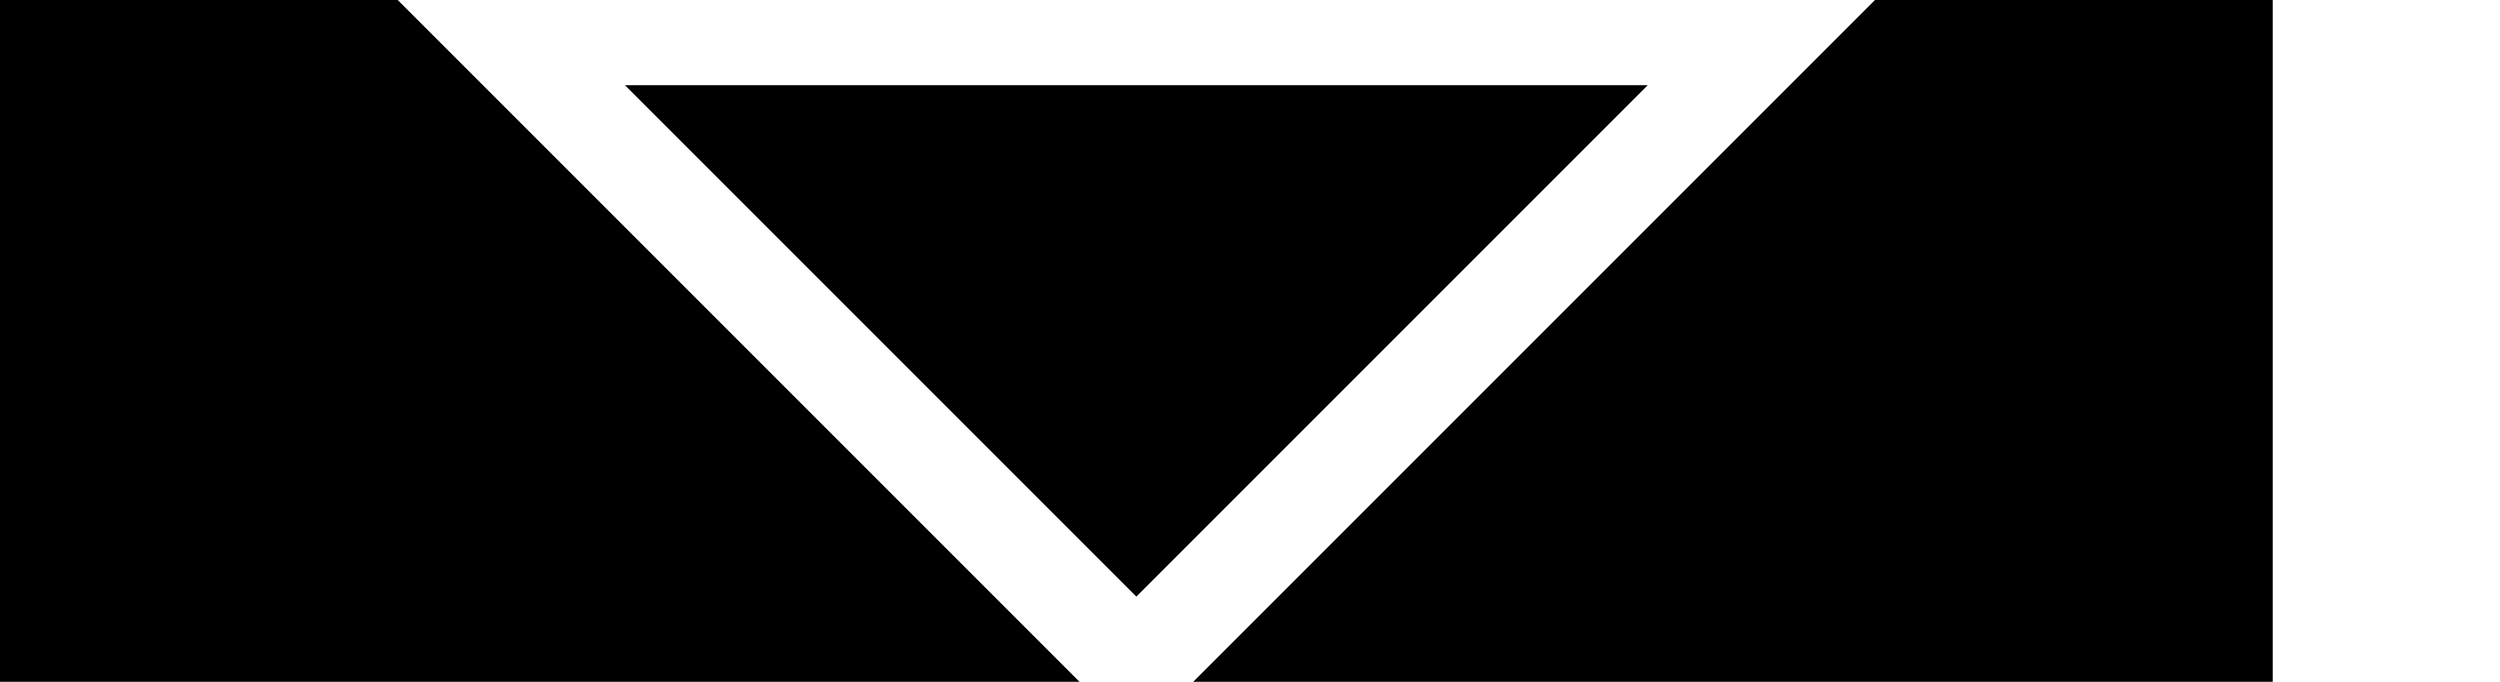
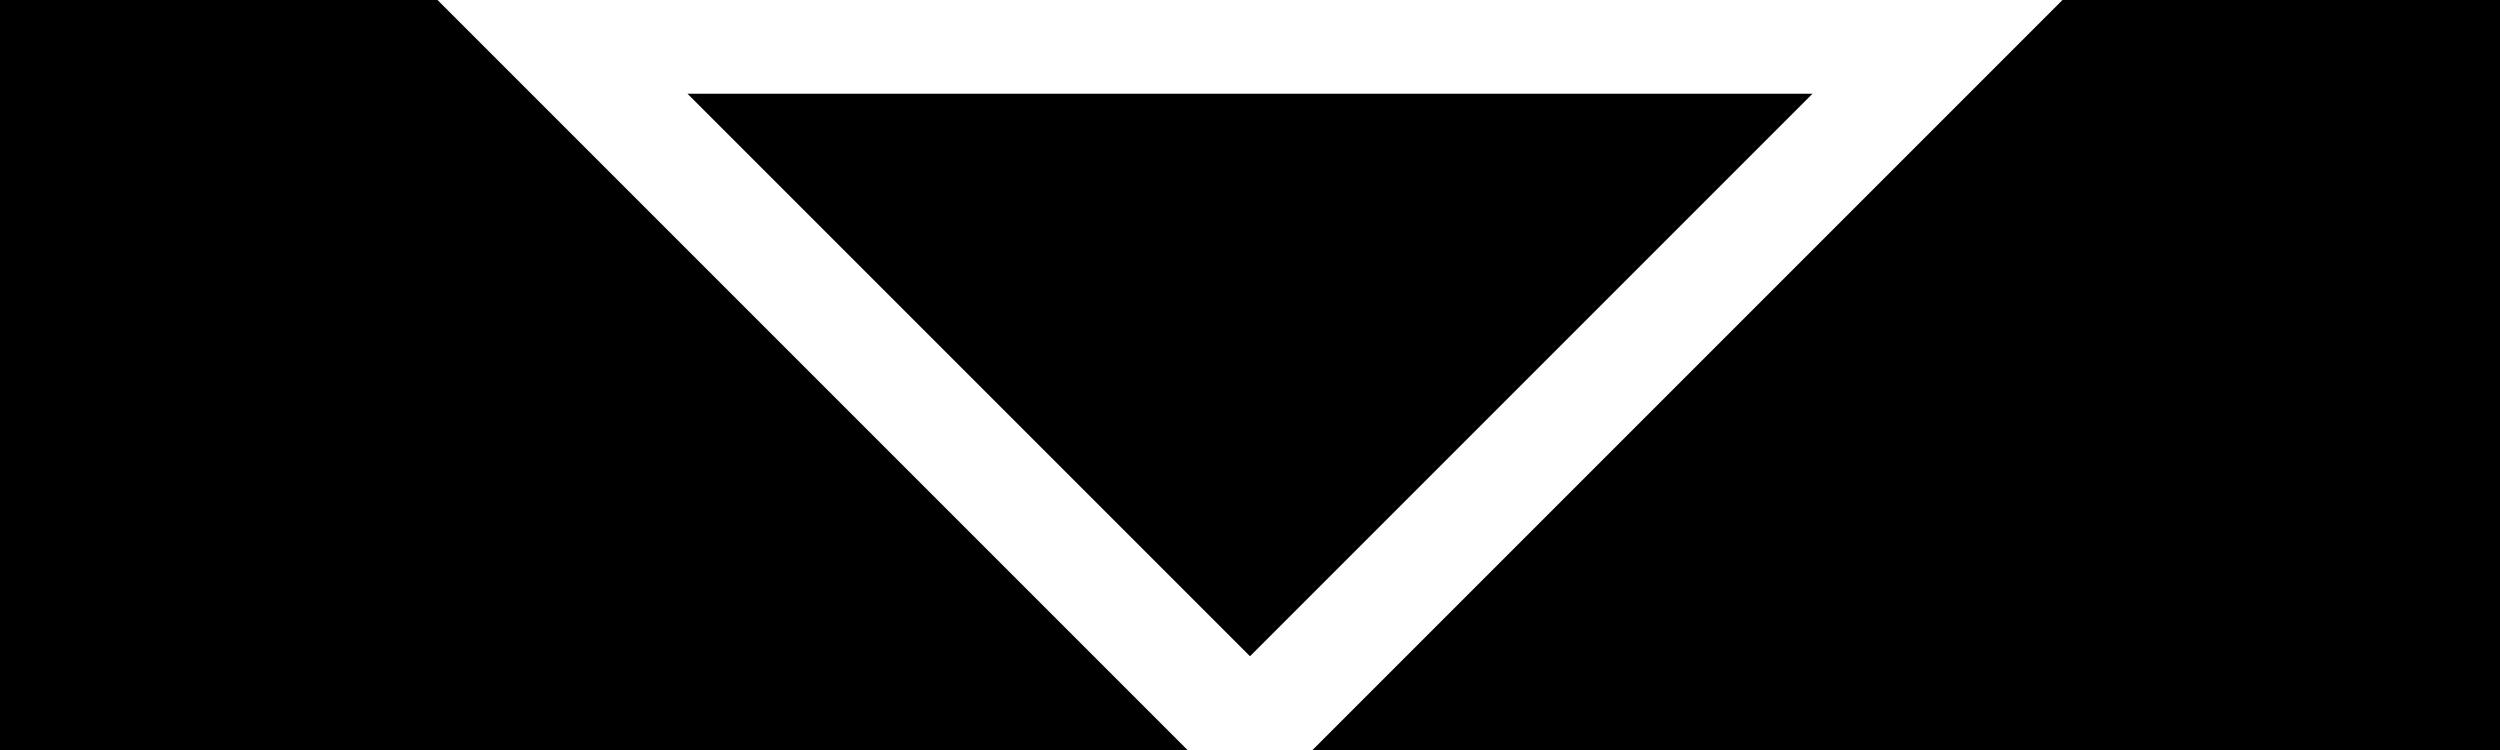
- <svg xmlns="http://www.w3.org/2000/svg" width="440" height="120" version="1.1">
+ <svg xmlns="http://www.w3.org/2000/svg" width="400" height="120" version="1.1">
  <path fill="black" d="M0 0 h70 l120 120 h-190 Z" />
  <path fill="black" d="M110 15 h180 l-90 90 Z" />
  <path fill="black" d="M330 0 h70 v120 h-190 Z" />
Vario
</svg>
